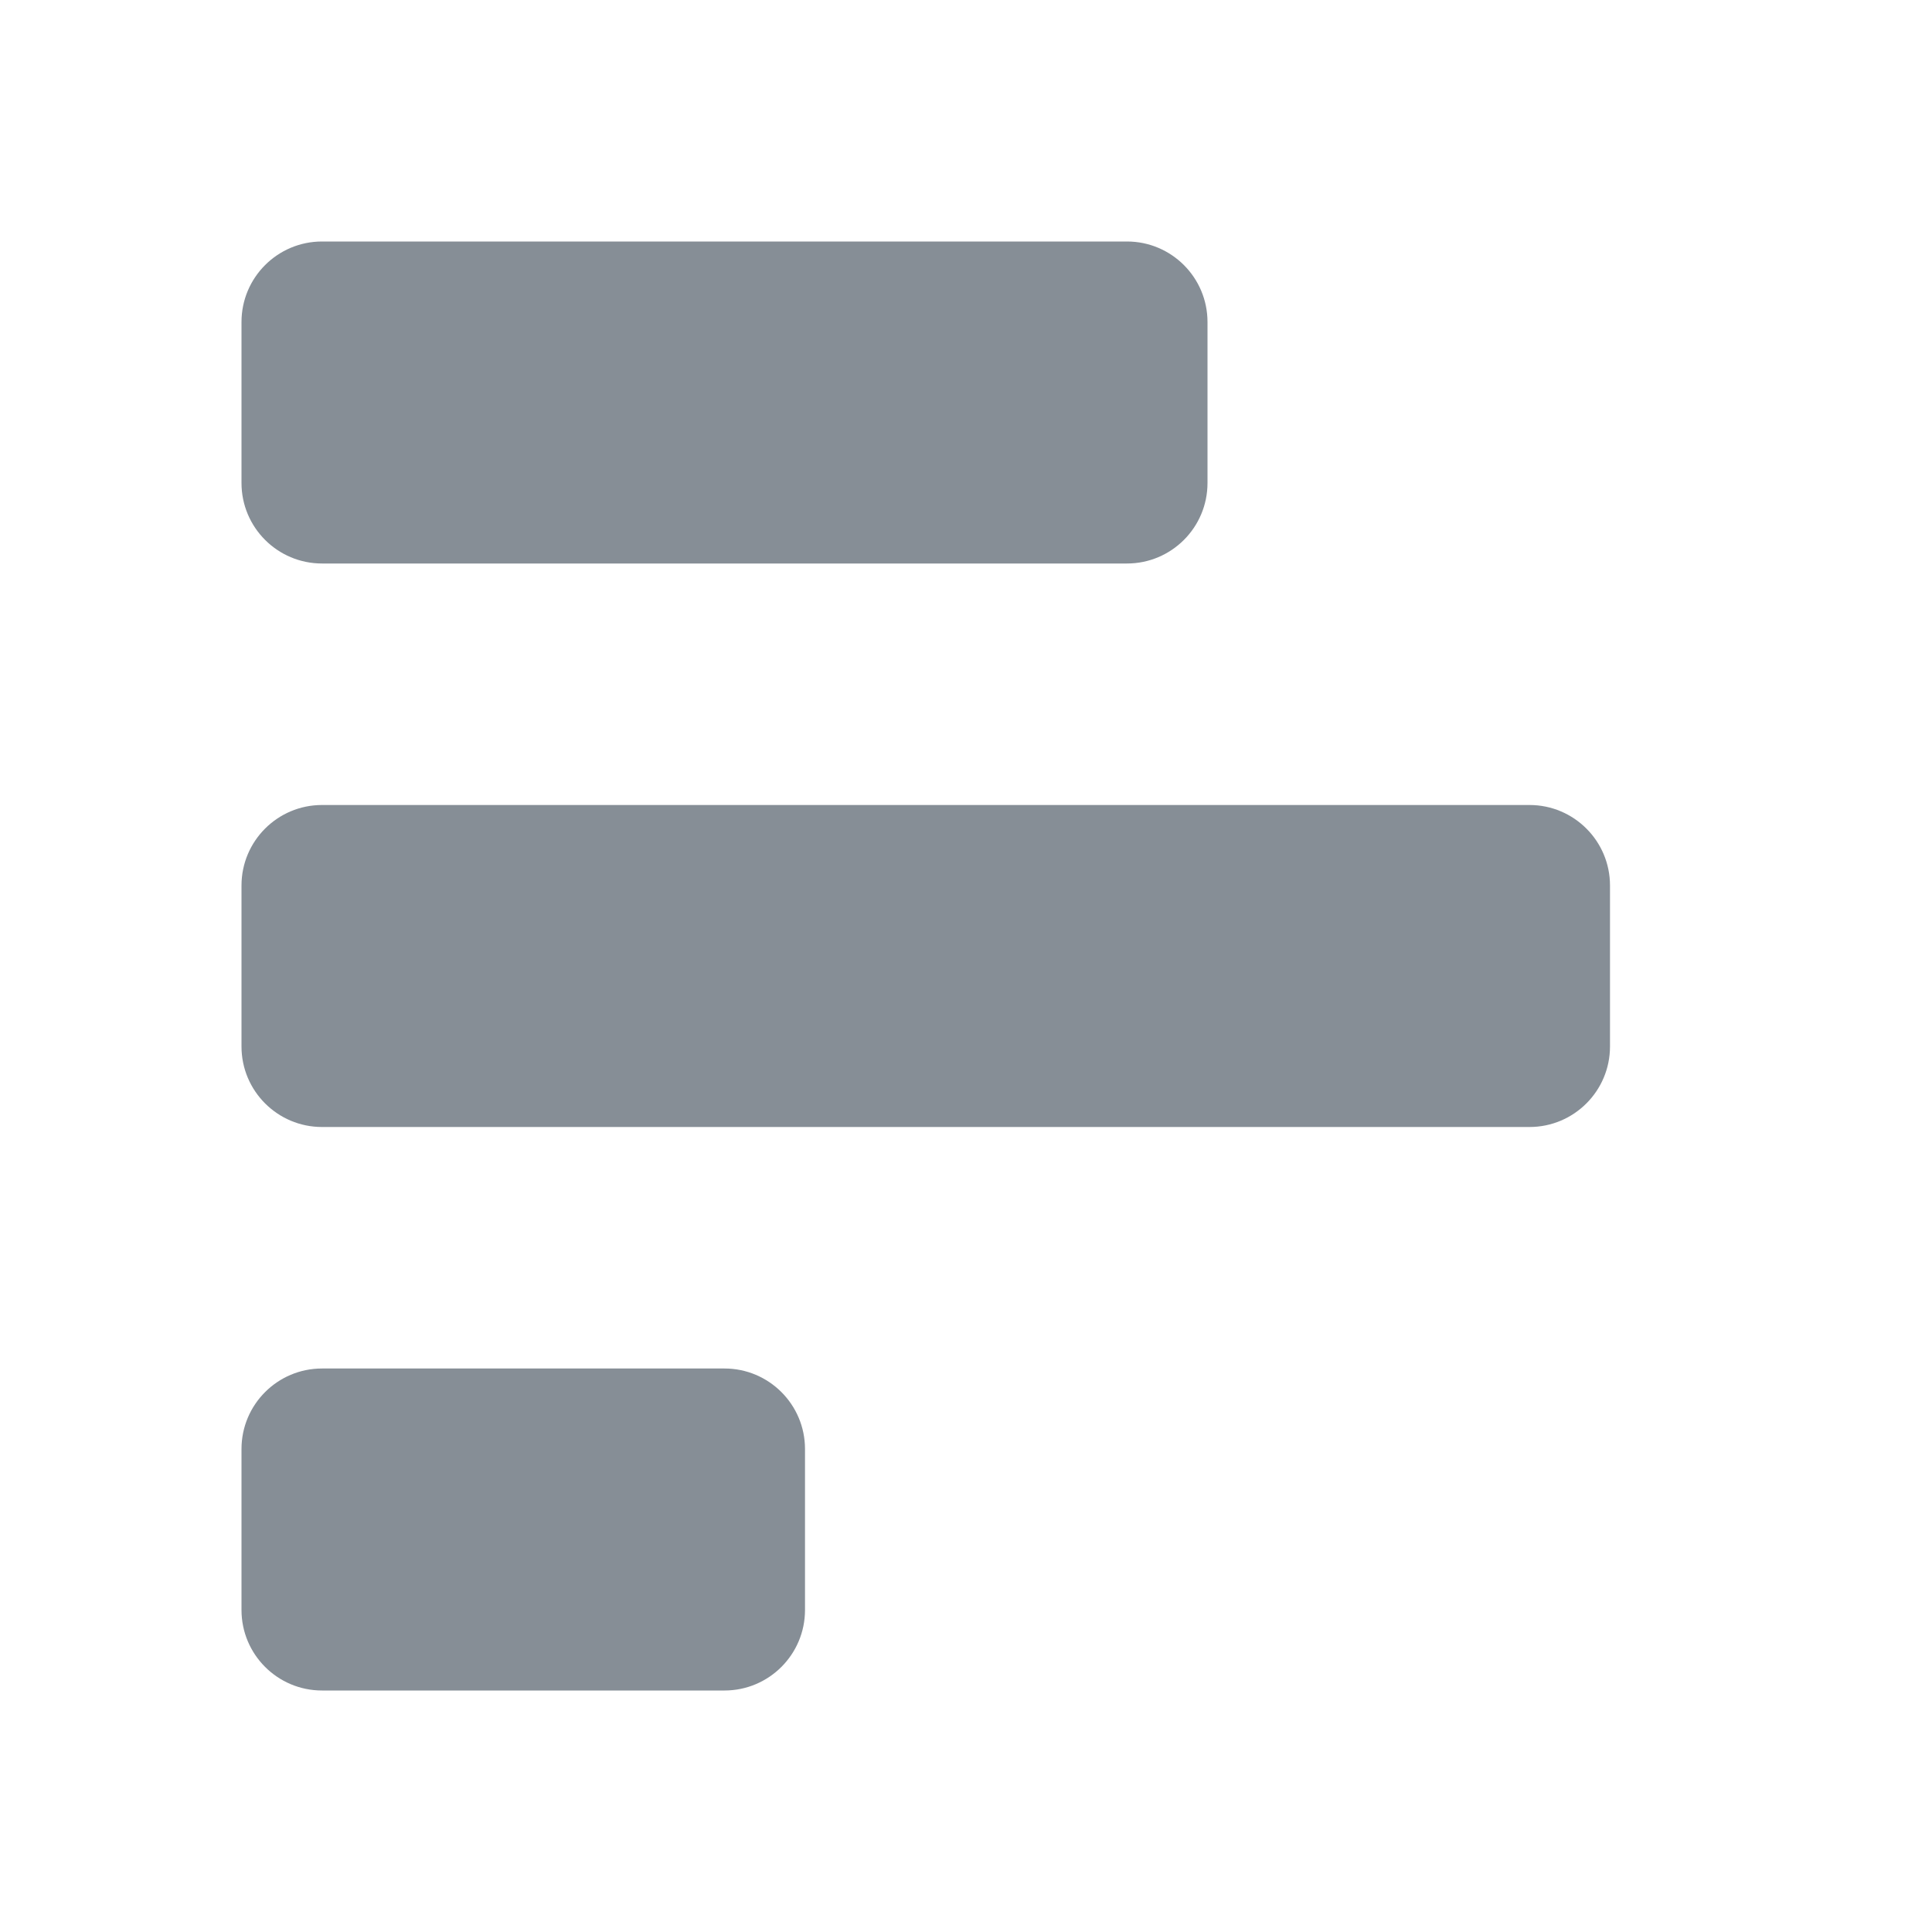
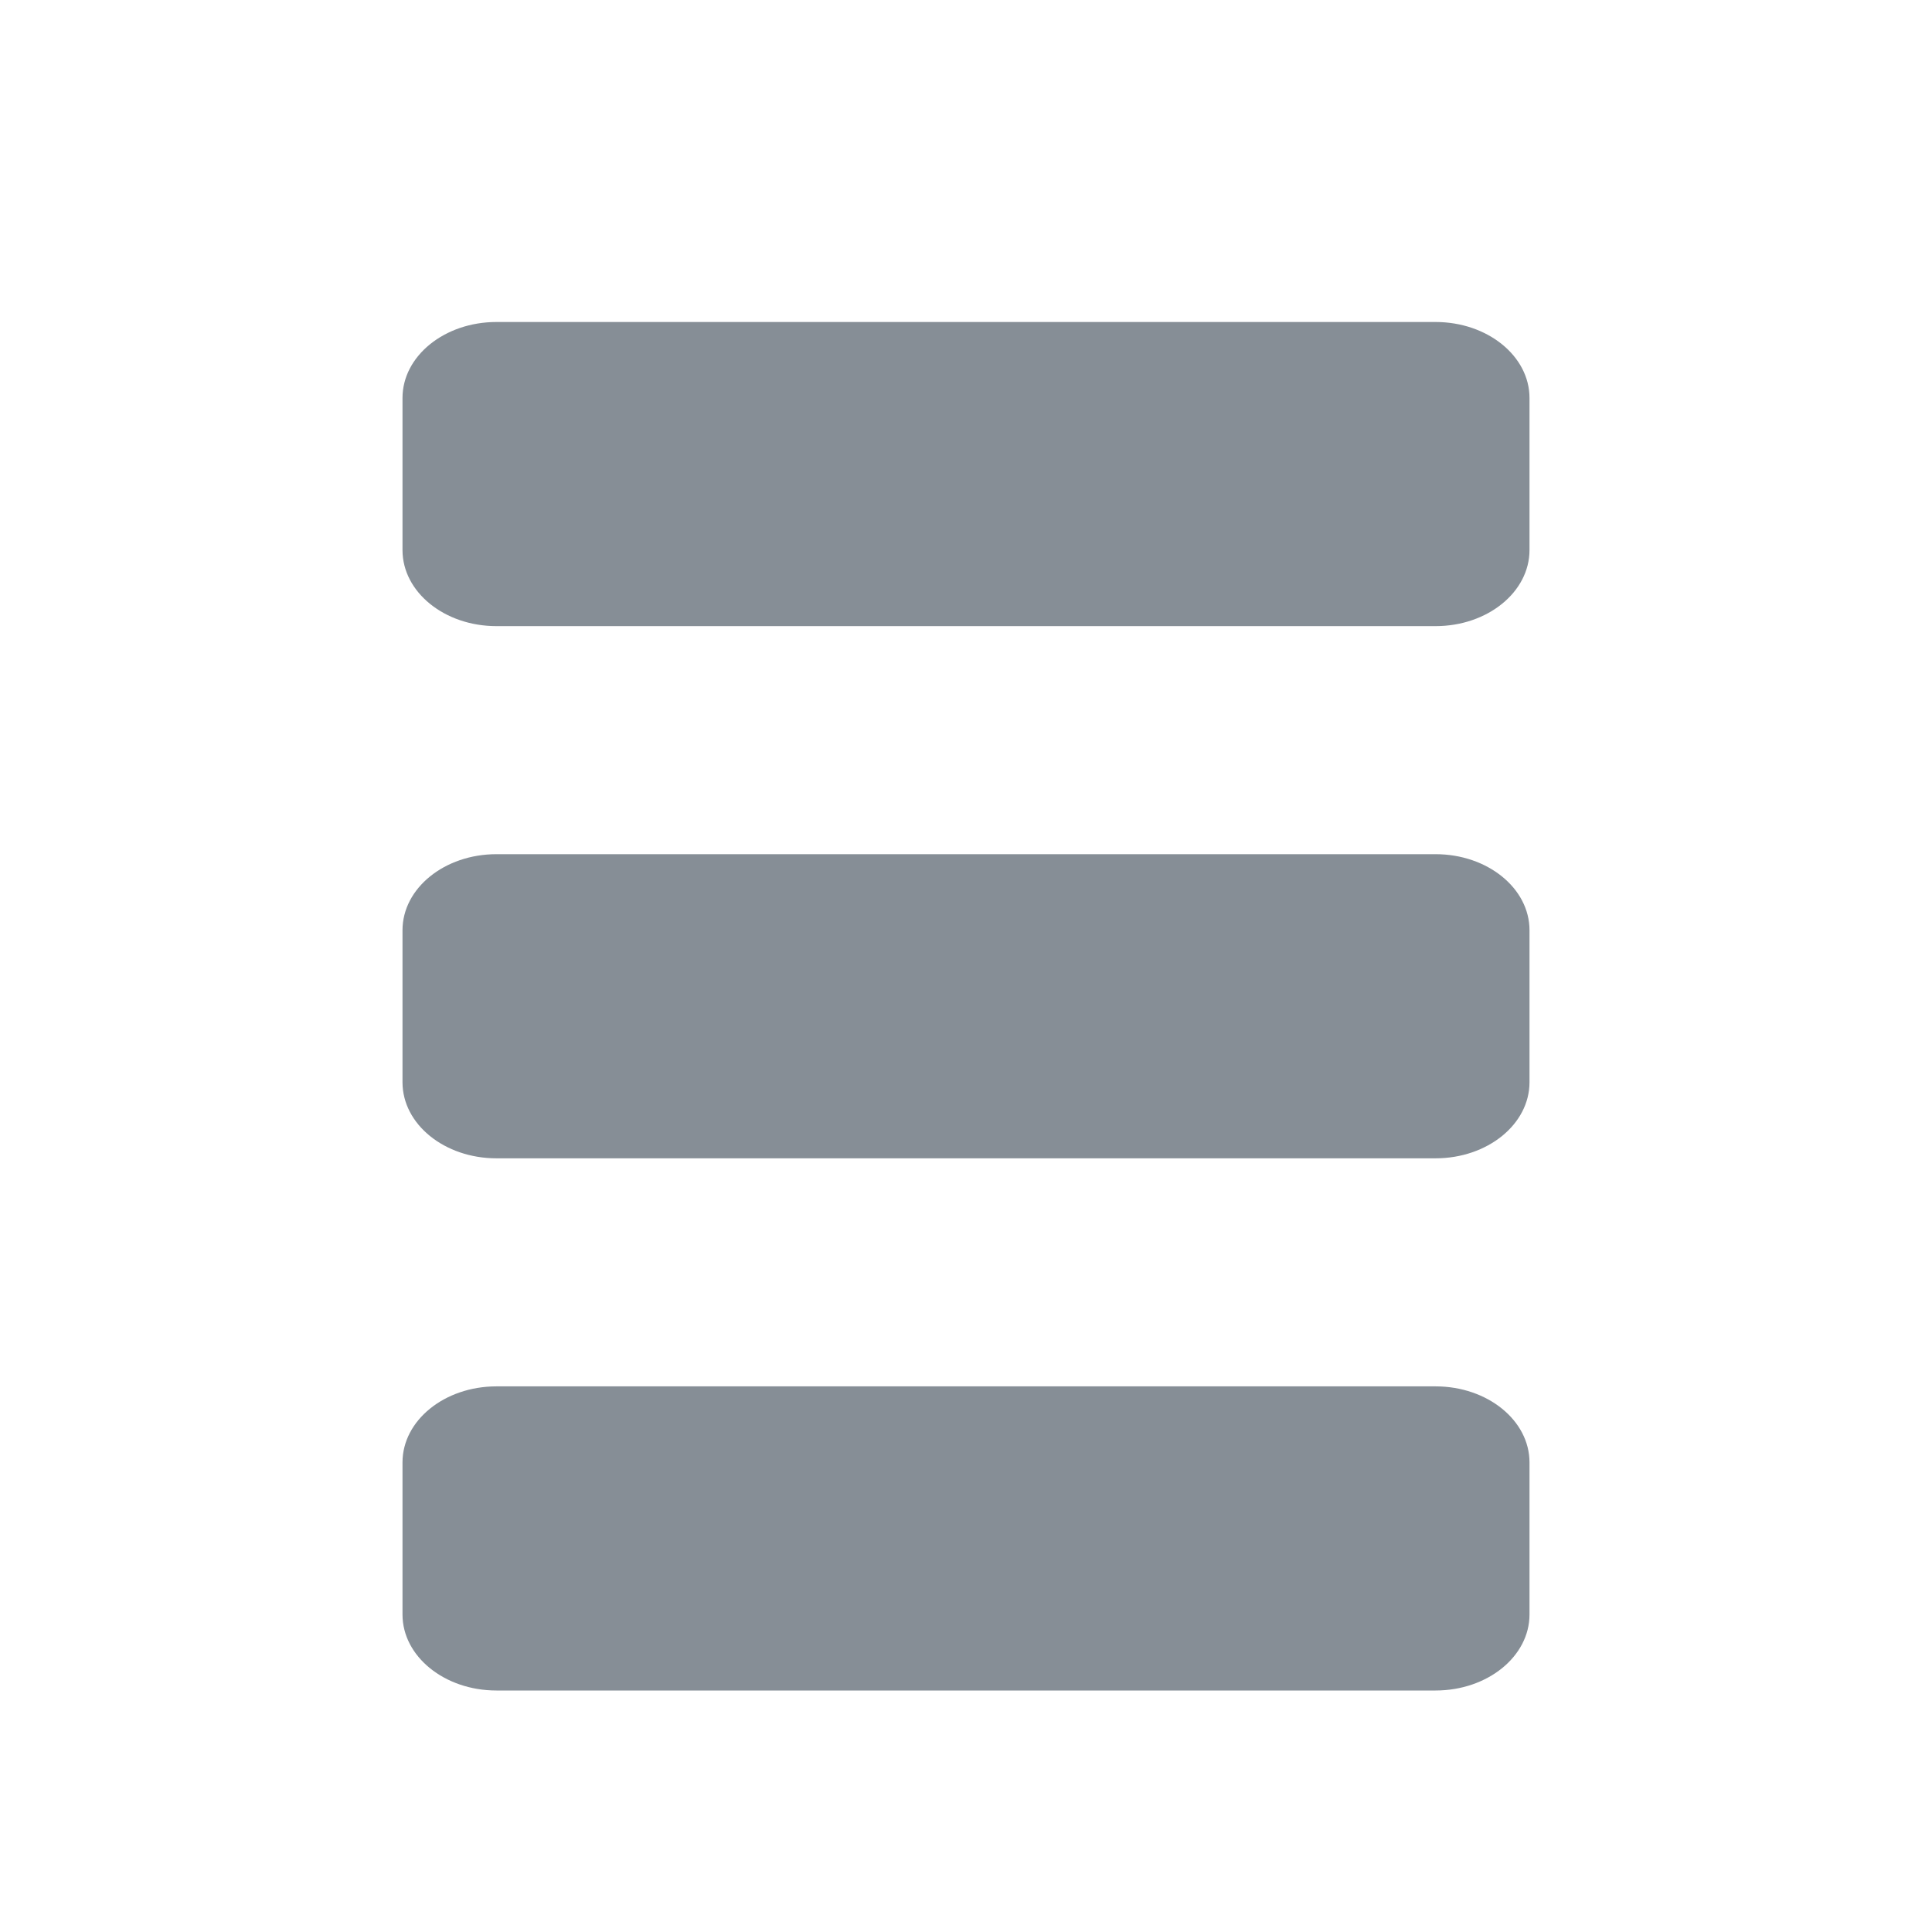
<svg xmlns="http://www.w3.org/2000/svg" width="24" height="24" viewBox="0 0 24 24" fill="none">
-   <path d="M14 3C14.552 3 15 3.448 15 4L15 6C15 6.552 14.552 7 14 7L4 7C3.448 7 3 6.552 3 6L3 4C3 3.448 3.448 3 4 3L14 3Z" fill="#868E96" />
-   <path d="M19 10C19.552 10 20 10.448 20 11L20 13C20 13.552 19.552 14 19 14L4 14C3.448 14 3 13.552 3 13L3 11C3 10.448 3.448 10 4 10L19 10Z" fill="#868E96" />
-   <path d="M9 17C9.552 17 10 17.448 10 18L10 20C10 20.552 9.552 21 9 21L4 21C3.448 21 3 20.552 3 20L3 18C3 17.448 3.448 17 4 17L9 17Z" fill="#868E96" />
+   <path d="M17.833 4C18.478 4 19 4.423 19 4.944L19 6.833C19 7.355 18.478 7.778 17.833 7.778L6.167 7.778C5.522 7.778 5 7.355 5 6.833L5 4.944C5 4.423 5.522 4 6.167 4L17.833 4Z" fill="#868E96" />
+   <path d="M17.833 10.611C18.478 10.611 19 11.034 19 11.556L19 13.444C19 13.966 18.478 14.389 17.833 14.389L6.167 14.389C5.522 14.389 5 13.966 5 13.444L5 11.556C5 11.034 5.522 10.611 6.167 10.611L17.833 10.611Z" fill="#868E96" />
+   <path d="M17.833 17.222C18.478 17.222 19 17.645 19 18.167L19 20.056C19 20.577 18.478 21 17.833 21L6.167 21C5.522 21 5 20.577 5 20.056L5 18.167C5 17.645 5.522 17.222 6.167 17.222L17.833 17.222Z" fill="#868E96" />
</svg>
